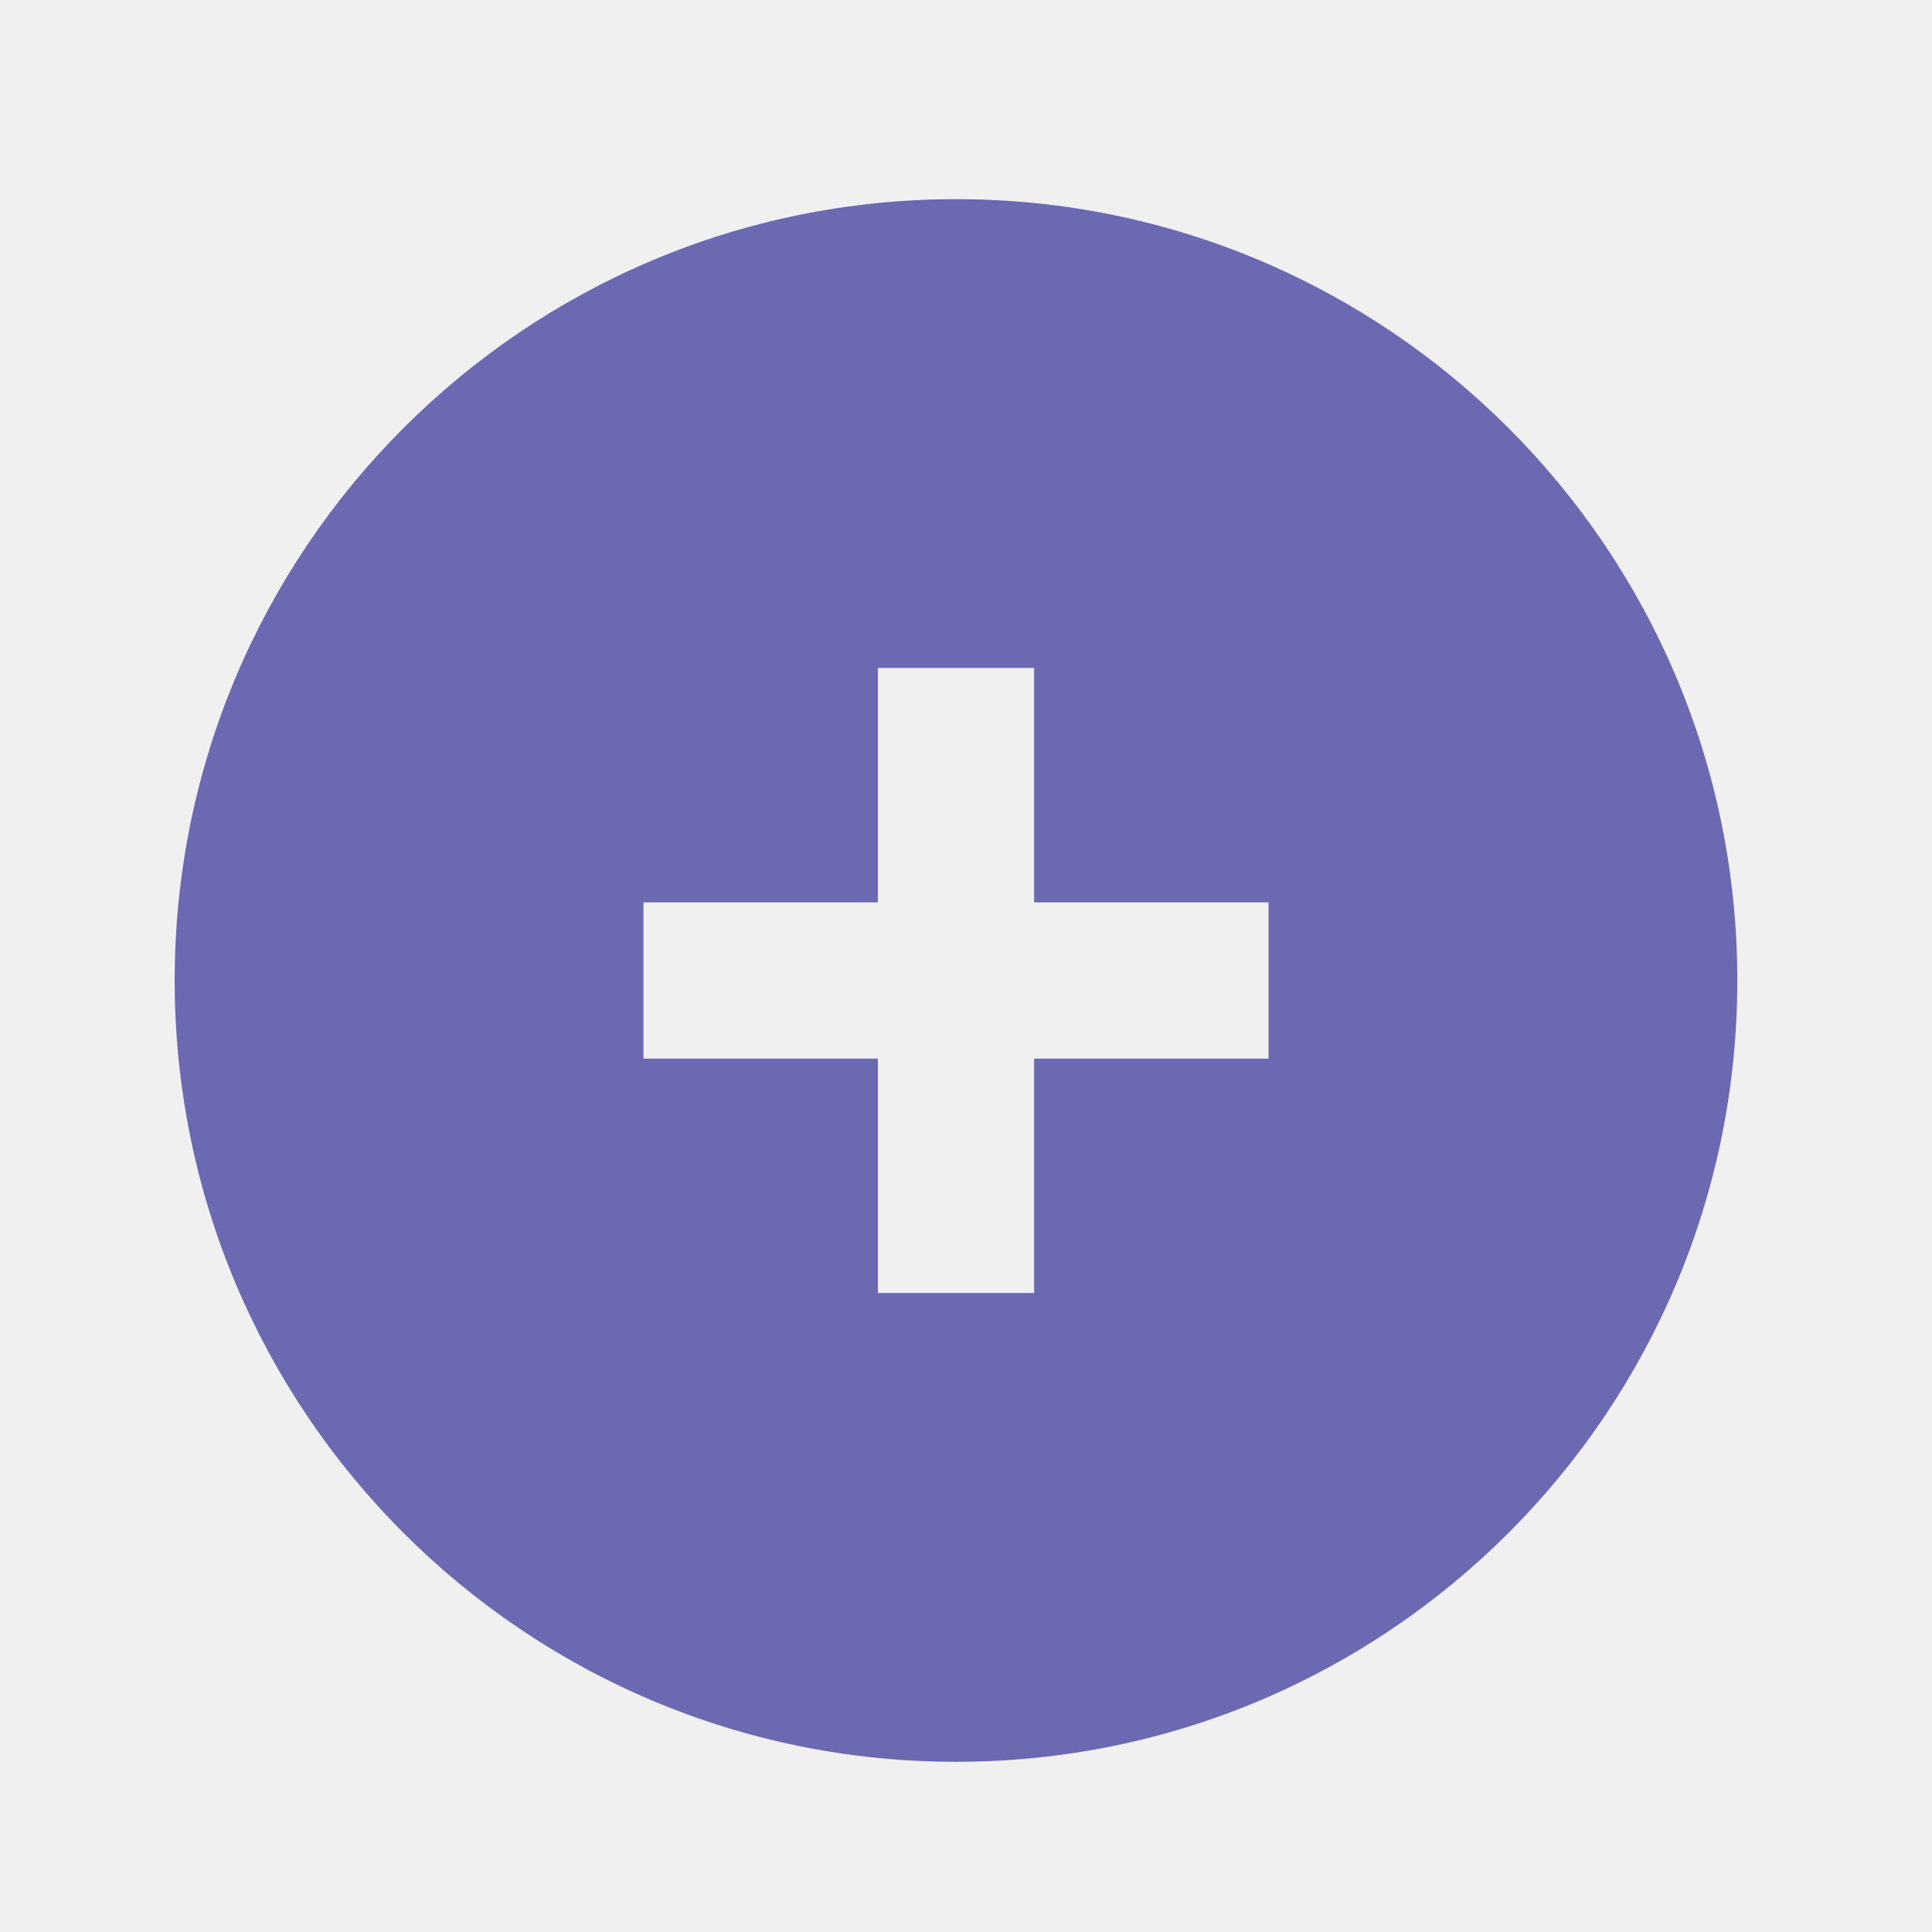
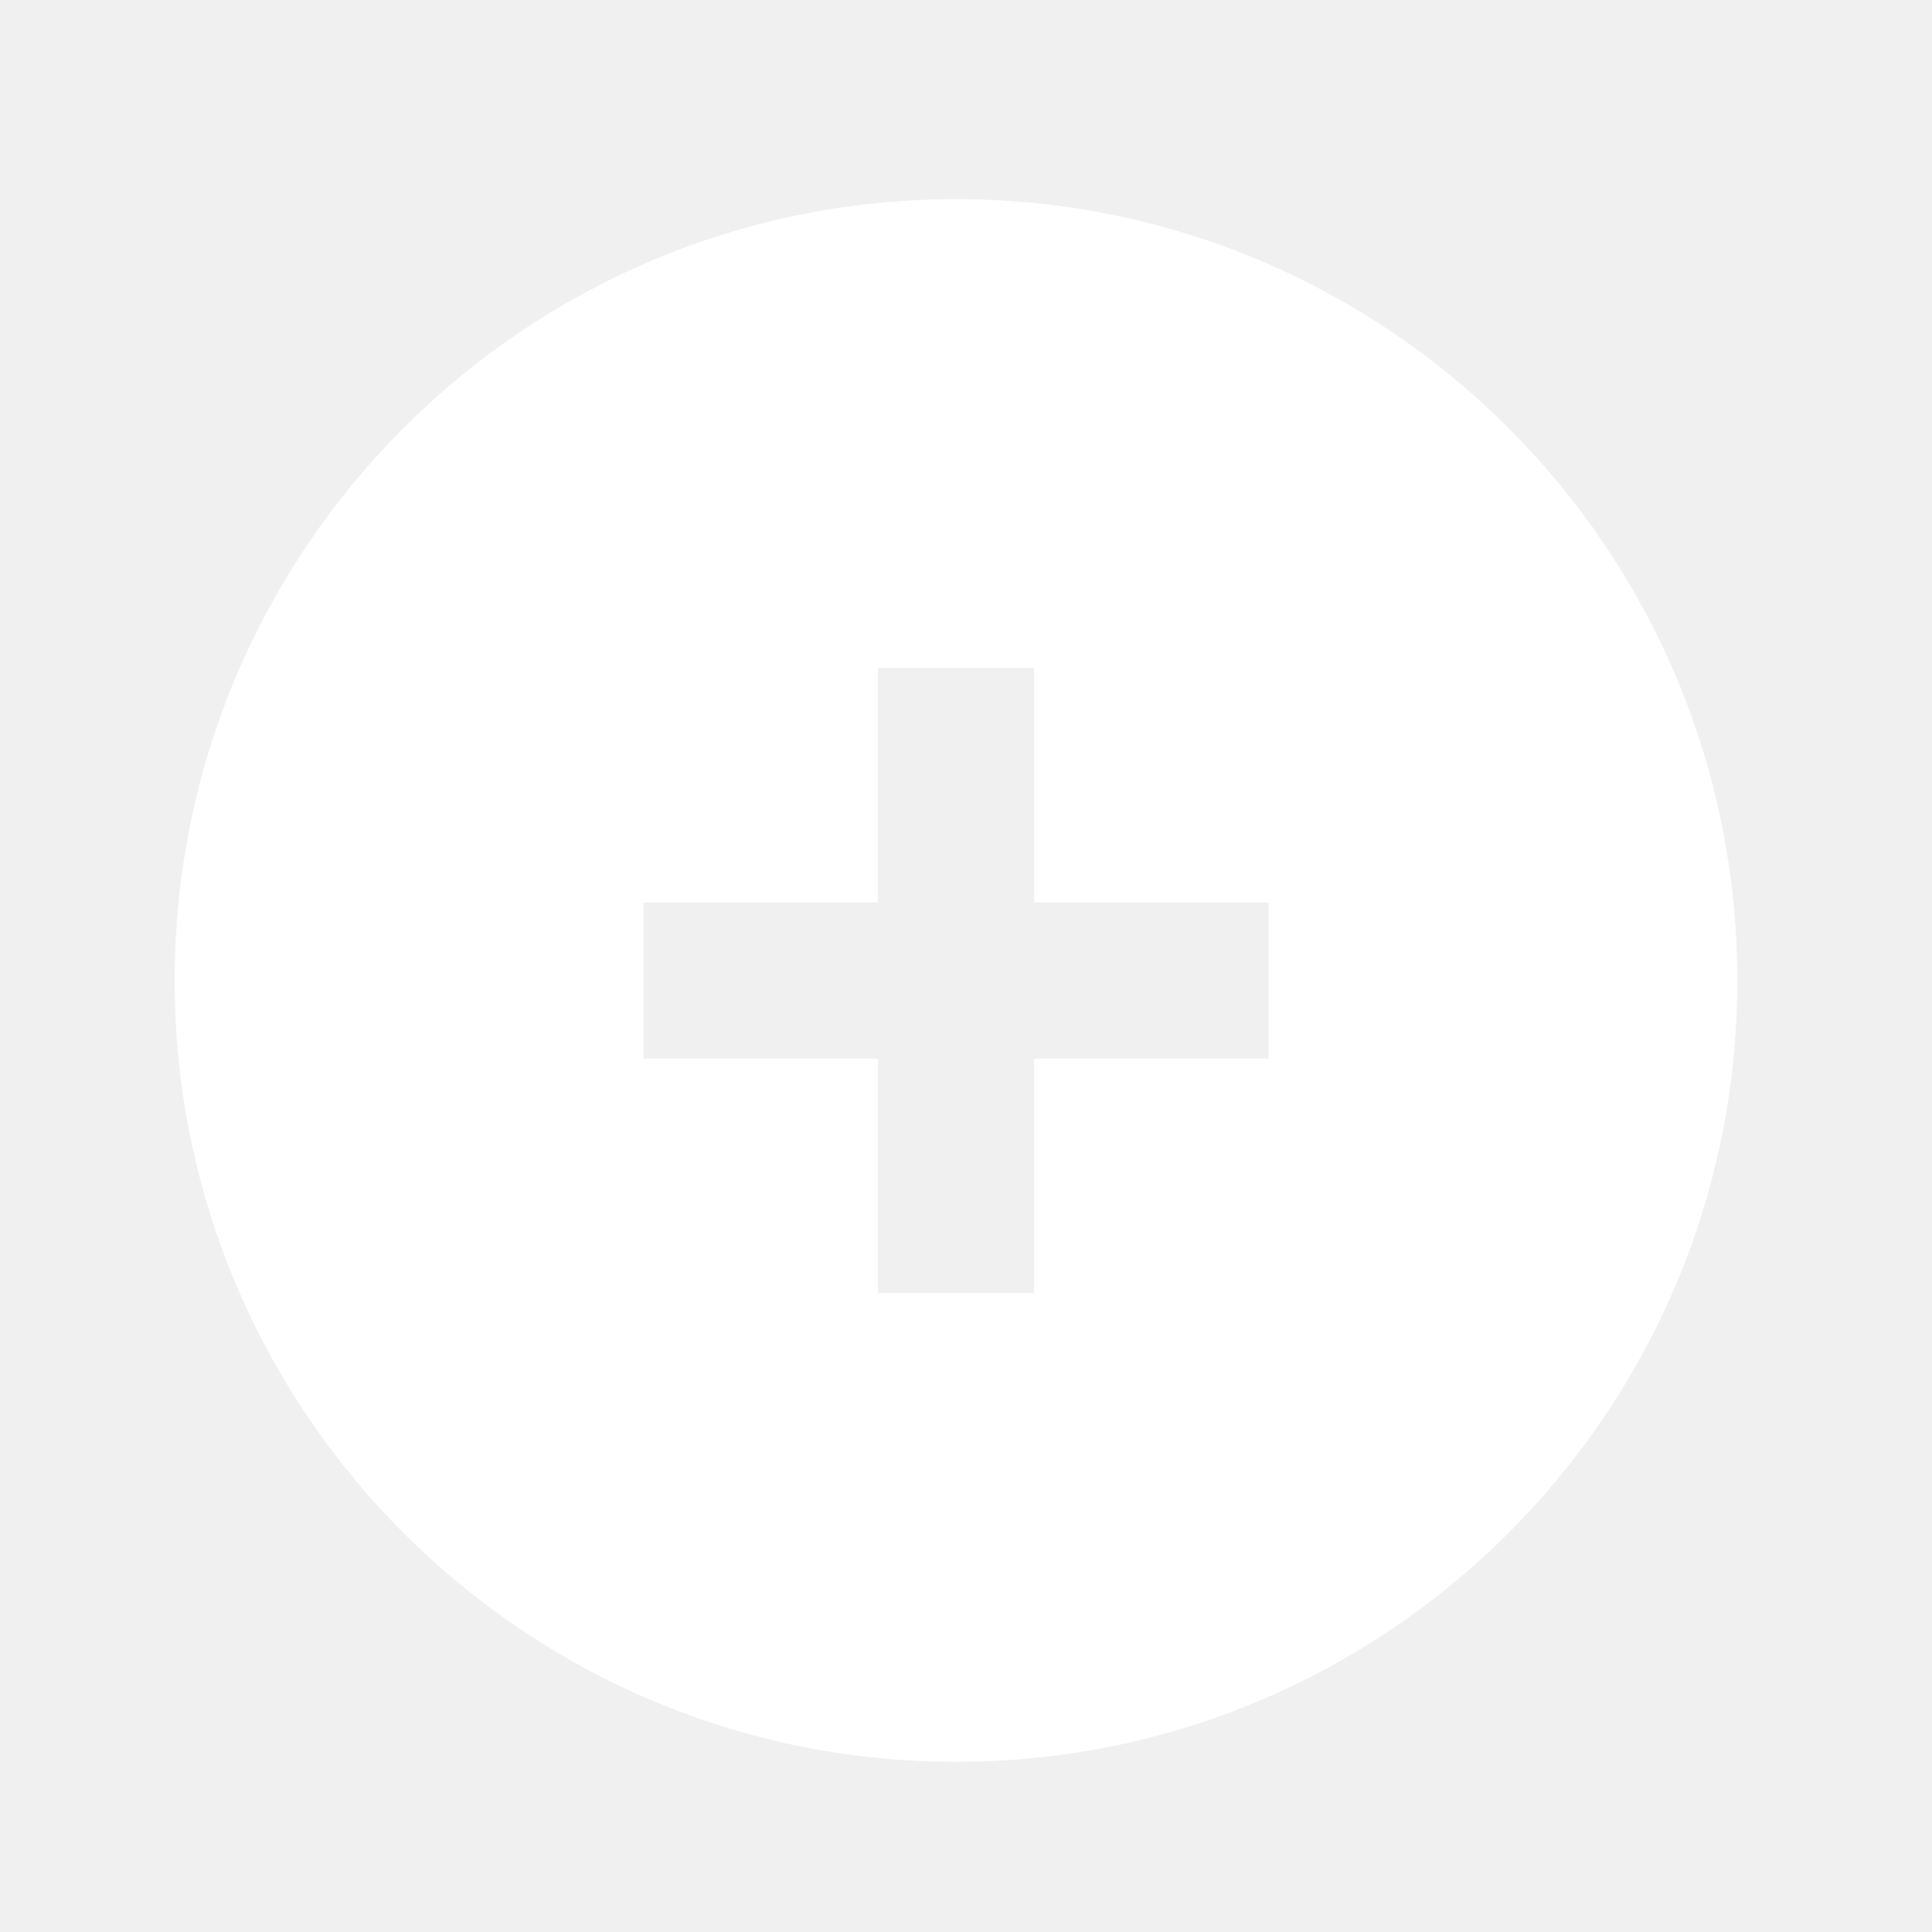
<svg xmlns="http://www.w3.org/2000/svg" width="34" height="34" viewBox="0 0 34 34" fill="none">
-   <path d="M16.824 3.505C9.23 3.505 3.074 9.661 3.074 17.255C3.074 24.849 9.23 31.005 16.824 31.005C24.418 31.005 30.574 24.849 30.574 17.255C30.574 9.661 24.418 3.505 16.824 3.505ZM22.324 18.63H18.199V22.755H15.449V18.63H11.324V15.88H15.449V11.755H18.199V15.88H22.324V18.63Z" fill="#6B69B2" />
+   <path d="M16.824 3.505C9.23 3.505 3.074 9.661 3.074 17.255C3.074 24.849 9.23 31.005 16.824 31.005C24.418 31.005 30.574 24.849 30.574 17.255C30.574 9.661 24.418 3.505 16.824 3.505ZM22.324 18.63H18.199V22.755H15.449V18.63H11.324V15.88H15.449V11.755H18.199V15.88H22.324V18.63Z" fill="#fff" />
</svg>
